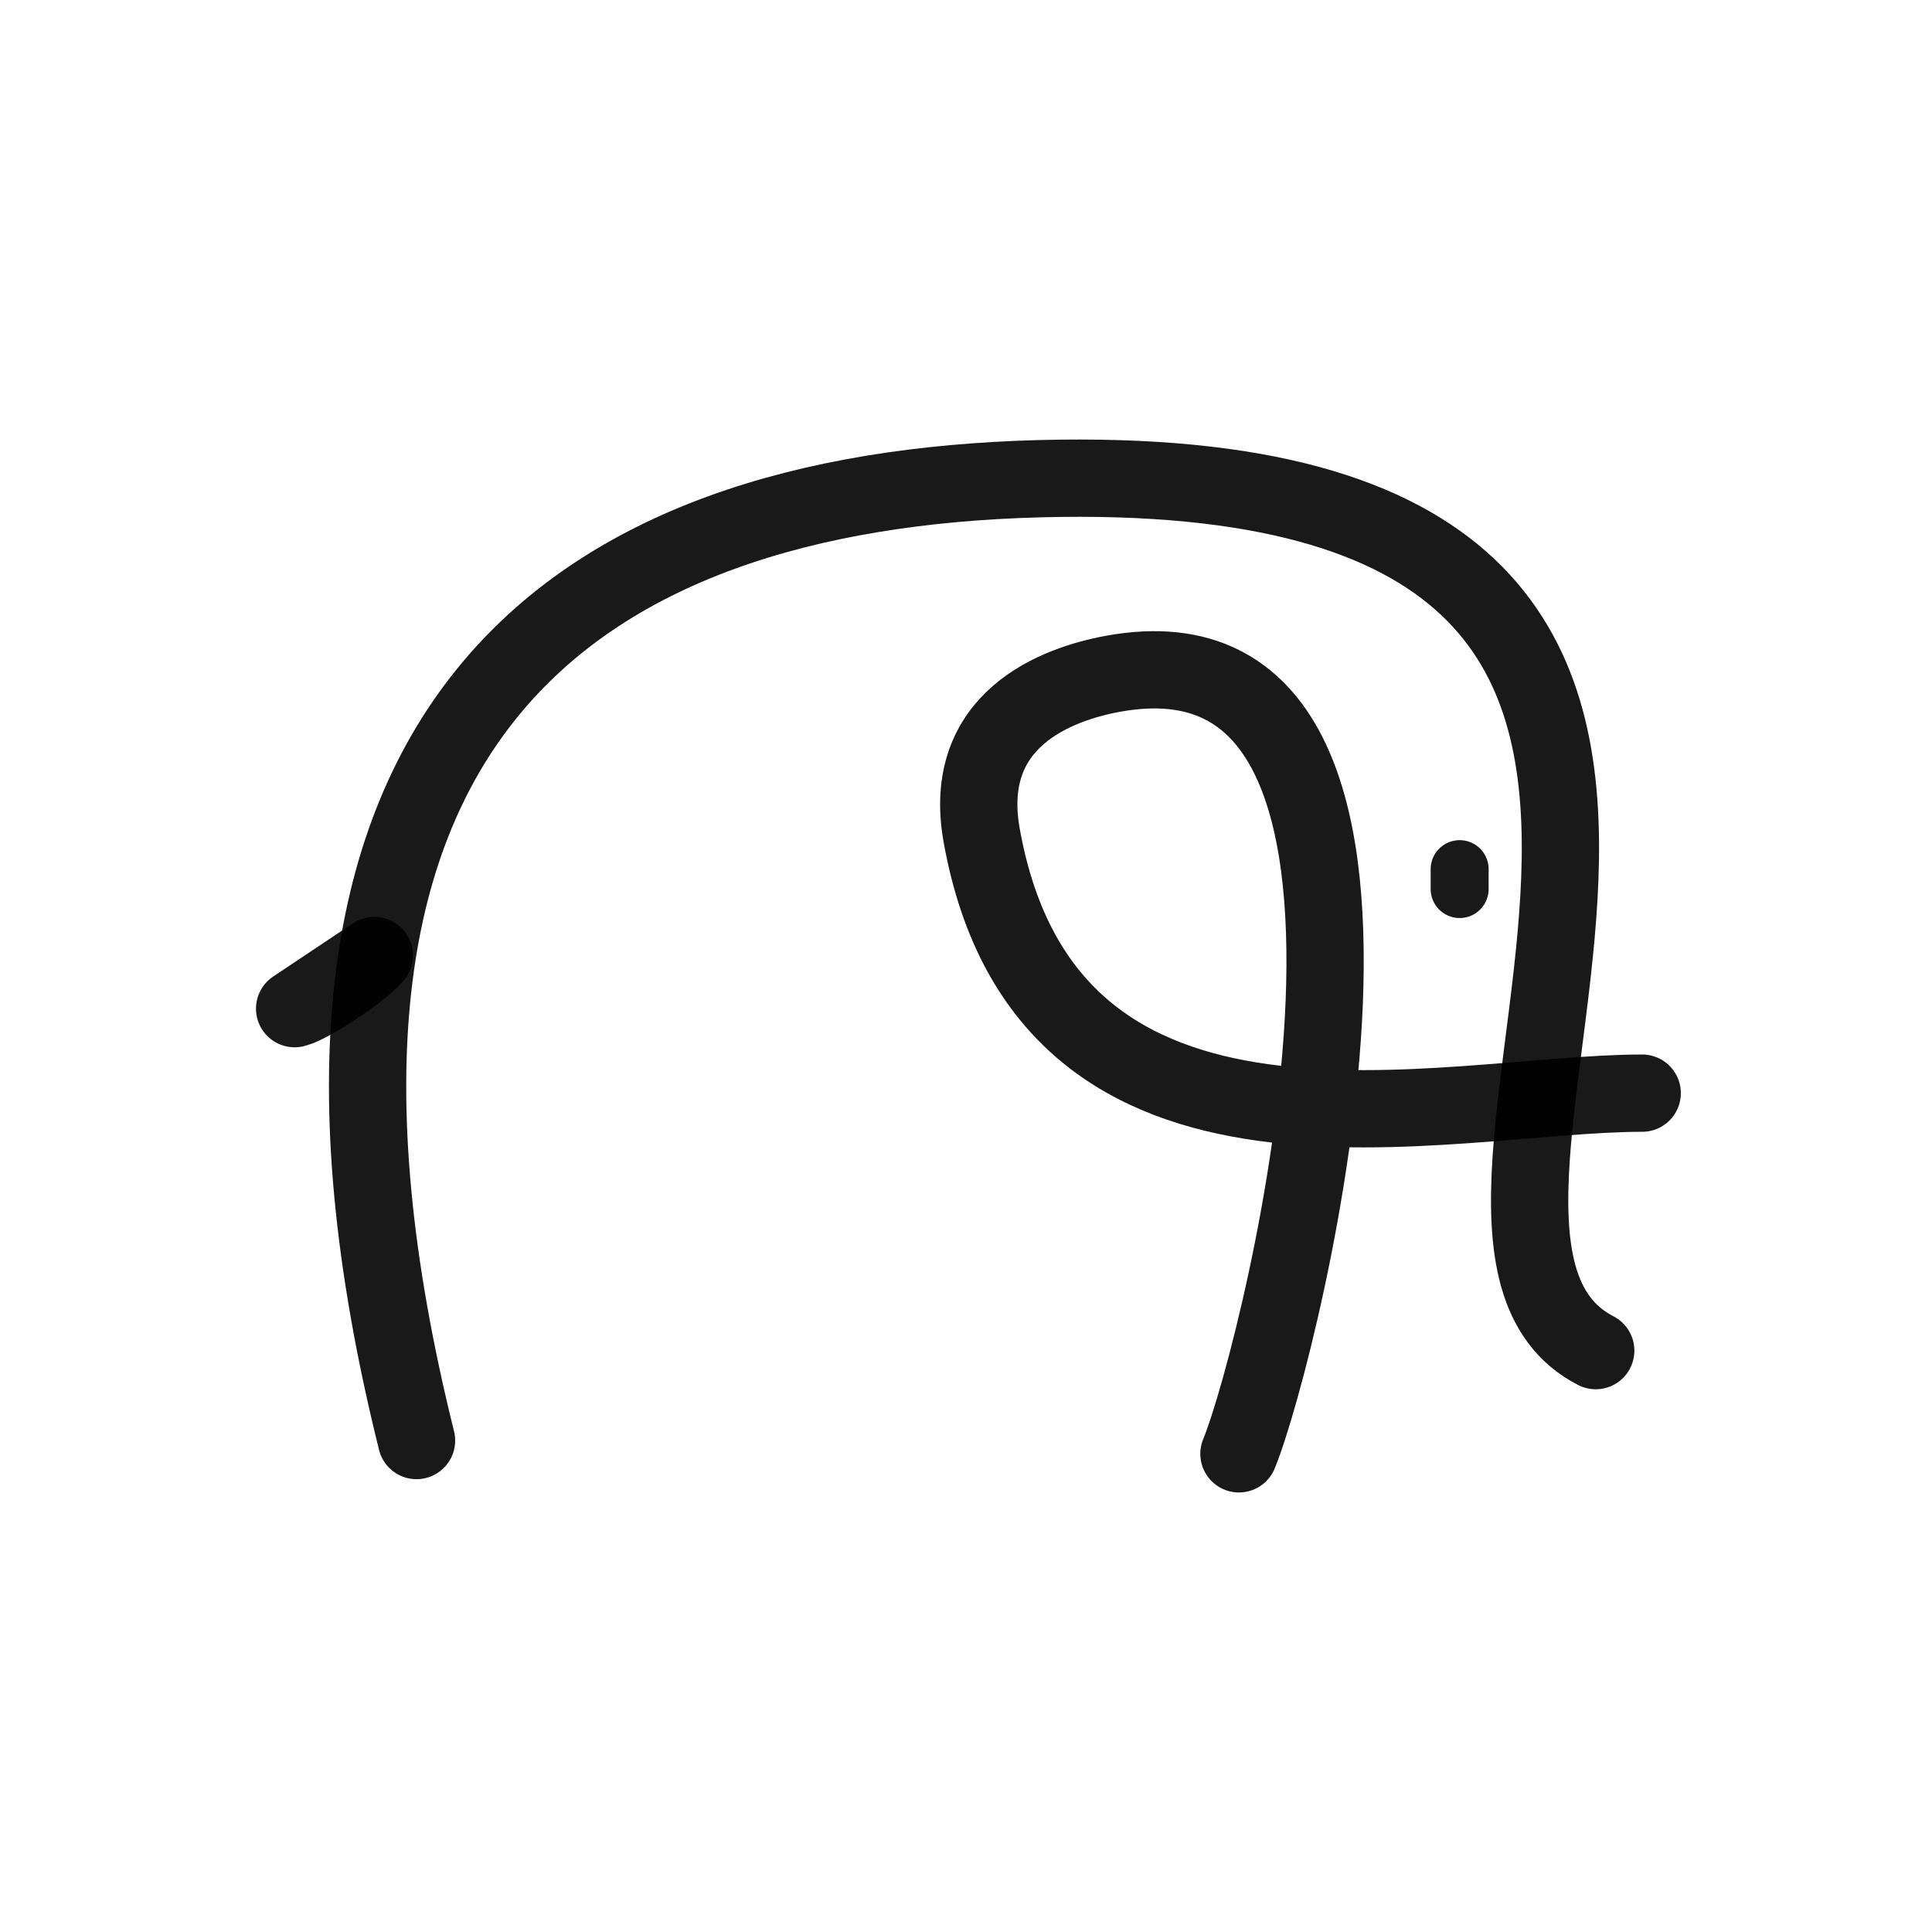
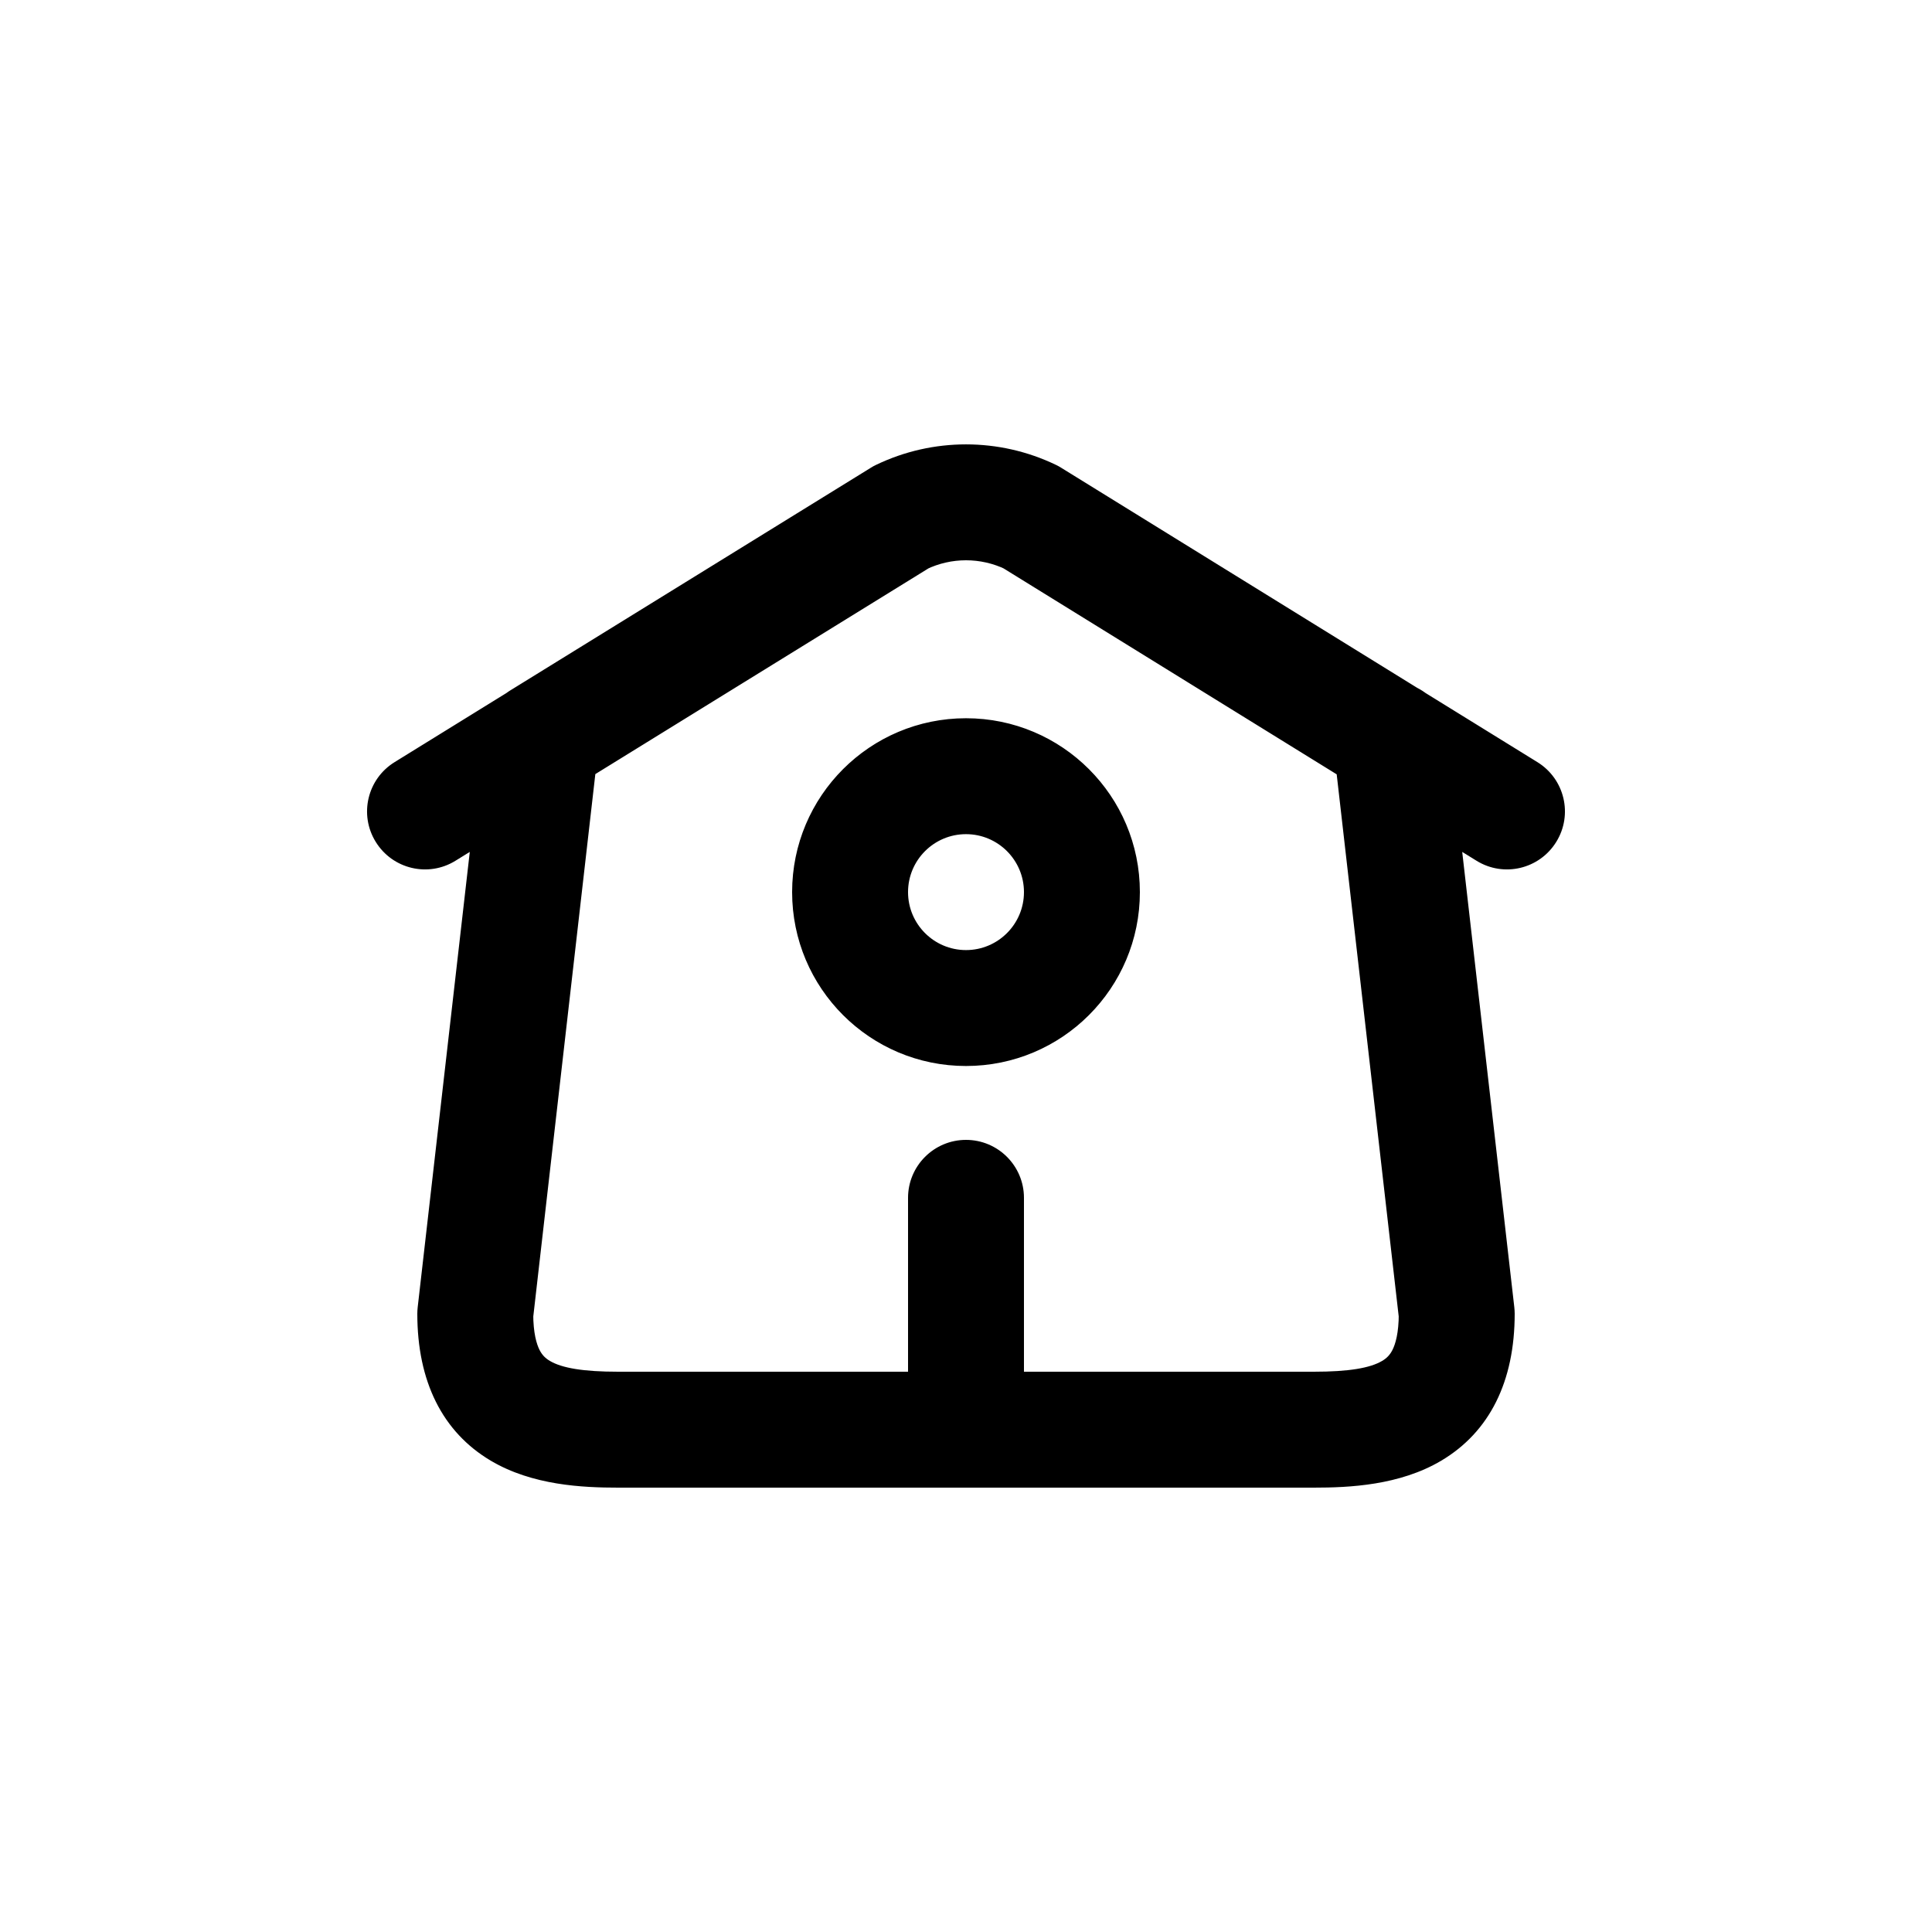
- <svg xmlns="http://www.w3.org/2000/svg" width="800px" height="800px" viewBox="0 0 400 400" fill="none">
-   <path d="M86.237 298.249C49.103 148.957 119.021 101.64 215.219 99.109C399.759 94.253 279.85 253.576 330.378 279.632" stroke="#000000" stroke-opacity="0.9" stroke-width="16" stroke-linecap="round" stroke-linejoin="round" />
-   <path d="M256.51 301C265.069 280.227 303.755 126.056 230.401 139.505C218.823 141.628 198.931 148.908 203.244 172.952C216.932 249.259 299.203 226.324 340 226.324" stroke="#000000" stroke-opacity="0.9" stroke-width="16" stroke-linecap="round" stroke-linejoin="round" />
-   <path fill-rule="evenodd" clip-rule="evenodd" d="M77.493 197.827C75.128 200.796 64.208 208.088 61 208.832L77.493 197.827Z" stroke="#000000" stroke-opacity="0.9" stroke-width="16" stroke-linecap="round" stroke-linejoin="round" />
-   <path d="M302.205 179.944V184.071" stroke="#000000" stroke-opacity="0.9" stroke-width="12" stroke-linecap="round" stroke-linejoin="round" />
+ <svg xmlns="http://www.w3.org/2000/svg" width="800px" height="800px" viewBox="0 -0.5 25 25" fill="none">
+   <path d="M11.75 18C11.75 18.414 12.086 18.75 12.5 18.75C12.914 18.75 13.25 18.414 13.25 18H11.75ZM13.25 15C13.25 14.586 12.914 14.25 12.5 14.25C12.086 14.25 11.75 14.586 11.75 15H13.25ZM12.5 18.75C12.914 18.75 13.25 18.414 13.25 18C13.25 17.586 12.914 17.25 12.5 17.25V18.75ZM6.15 16.5L5.405 16.415C5.402 16.443 5.4 16.471 5.4 16.5H6.15ZM7.745 9.155C7.792 8.744 7.497 8.372 7.085 8.325C6.674 8.278 6.302 8.573 6.255 8.985L7.745 9.155ZM12.5 17.25C12.086 17.25 11.75 17.586 11.75 18C11.75 18.414 12.086 18.75 12.5 18.75V17.25ZM18.85 16.5H19.6C19.6 16.471 19.598 16.443 19.595 16.415L18.85 16.5ZM18.745 8.985C18.698 8.573 18.326 8.278 17.915 8.325C17.503 8.372 17.208 8.744 17.255 9.155L18.745 8.985ZM6.606 8.432C6.253 8.649 6.144 9.112 6.362 9.464C6.58 9.816 7.042 9.926 7.394 9.708L6.606 8.432ZM11.662 6.191L11.337 5.515C11.313 5.526 11.29 5.539 11.268 5.553L11.662 6.191ZM13.338 6.191L13.732 5.553C13.71 5.539 13.687 5.526 13.663 5.515L13.338 6.191ZM17.606 9.711C17.958 9.929 18.42 9.82 18.638 9.467C18.856 9.115 18.747 8.653 18.394 8.435L17.606 9.711ZM7.394 9.711C7.747 9.493 7.856 9.031 7.638 8.679C7.42 8.326 6.958 8.217 6.606 8.435L7.394 9.711ZM5.106 9.362C4.753 9.58 4.644 10.042 4.862 10.394C5.08 10.747 5.542 10.856 5.894 10.638L5.106 9.362ZM18.394 8.435C18.042 8.217 17.58 8.326 17.362 8.679C17.144 9.031 17.253 9.493 17.606 9.711L18.394 8.435ZM19.106 10.638C19.458 10.856 19.92 10.747 20.138 10.394C20.356 10.042 20.247 9.58 19.894 9.362L19.106 10.638ZM13.25 18V15H11.75V18H13.25ZM12.5 17.25H8V18.75H12.5V17.25ZM8 17.25C7.548 17.25 7.272 17.203 7.115 17.11C7.056 17.075 7.015 17.034 6.981 16.967C6.944 16.893 6.9 16.752 6.9 16.5H5.4C5.4 17.375 5.724 18.029 6.35 18.401C6.89 18.721 7.539 18.75 8 18.75V17.25ZM6.895 16.585L7.745 9.155L6.255 8.985L5.405 16.415L6.895 16.585ZM12.5 18.75H17V17.25H12.5V18.75ZM17 18.75C17.461 18.75 18.11 18.721 18.65 18.401C19.276 18.029 19.6 17.375 19.6 16.5H18.1C18.1 16.752 18.056 16.893 18.019 16.967C17.985 17.034 17.944 17.075 17.885 17.11C17.728 17.203 17.452 17.25 17 17.25V18.75ZM19.595 16.415L18.745 8.985L17.255 9.155L18.105 16.585L19.595 16.415ZM7.394 9.708L12.056 6.829L11.268 5.553L6.606 8.432L7.394 9.708ZM11.987 6.867C12.311 6.711 12.689 6.711 13.013 6.867L13.663 5.515C12.928 5.162 12.072 5.162 11.337 5.515L11.987 6.867ZM12.944 6.829L17.606 9.711L18.394 8.435L13.732 5.553L12.944 6.829ZM6.606 8.435L5.106 9.362L5.894 10.638L7.394 9.711L6.606 8.435ZM17.606 9.711L19.106 10.638L19.894 9.362L18.394 8.435L17.606 9.711ZM11.75 11.044C11.75 10.63 12.086 10.294 12.5 10.294V8.794C11.257 8.794 10.25 9.801 10.25 11.044H11.75ZM12.5 10.294C12.914 10.294 13.25 10.63 13.25 11.044H14.75C14.75 9.801 13.743 8.794 12.5 8.794V10.294ZM13.25 11.044C13.25 11.458 12.914 11.794 12.5 11.794V13.294C13.743 13.294 14.75 12.287 14.75 11.044H13.25ZM12.5 11.794C12.086 11.794 11.75 11.458 11.75 11.044H10.25C10.25 12.287 11.257 13.294 12.5 13.294V11.794Z" fill="#000000" />
</svg>
